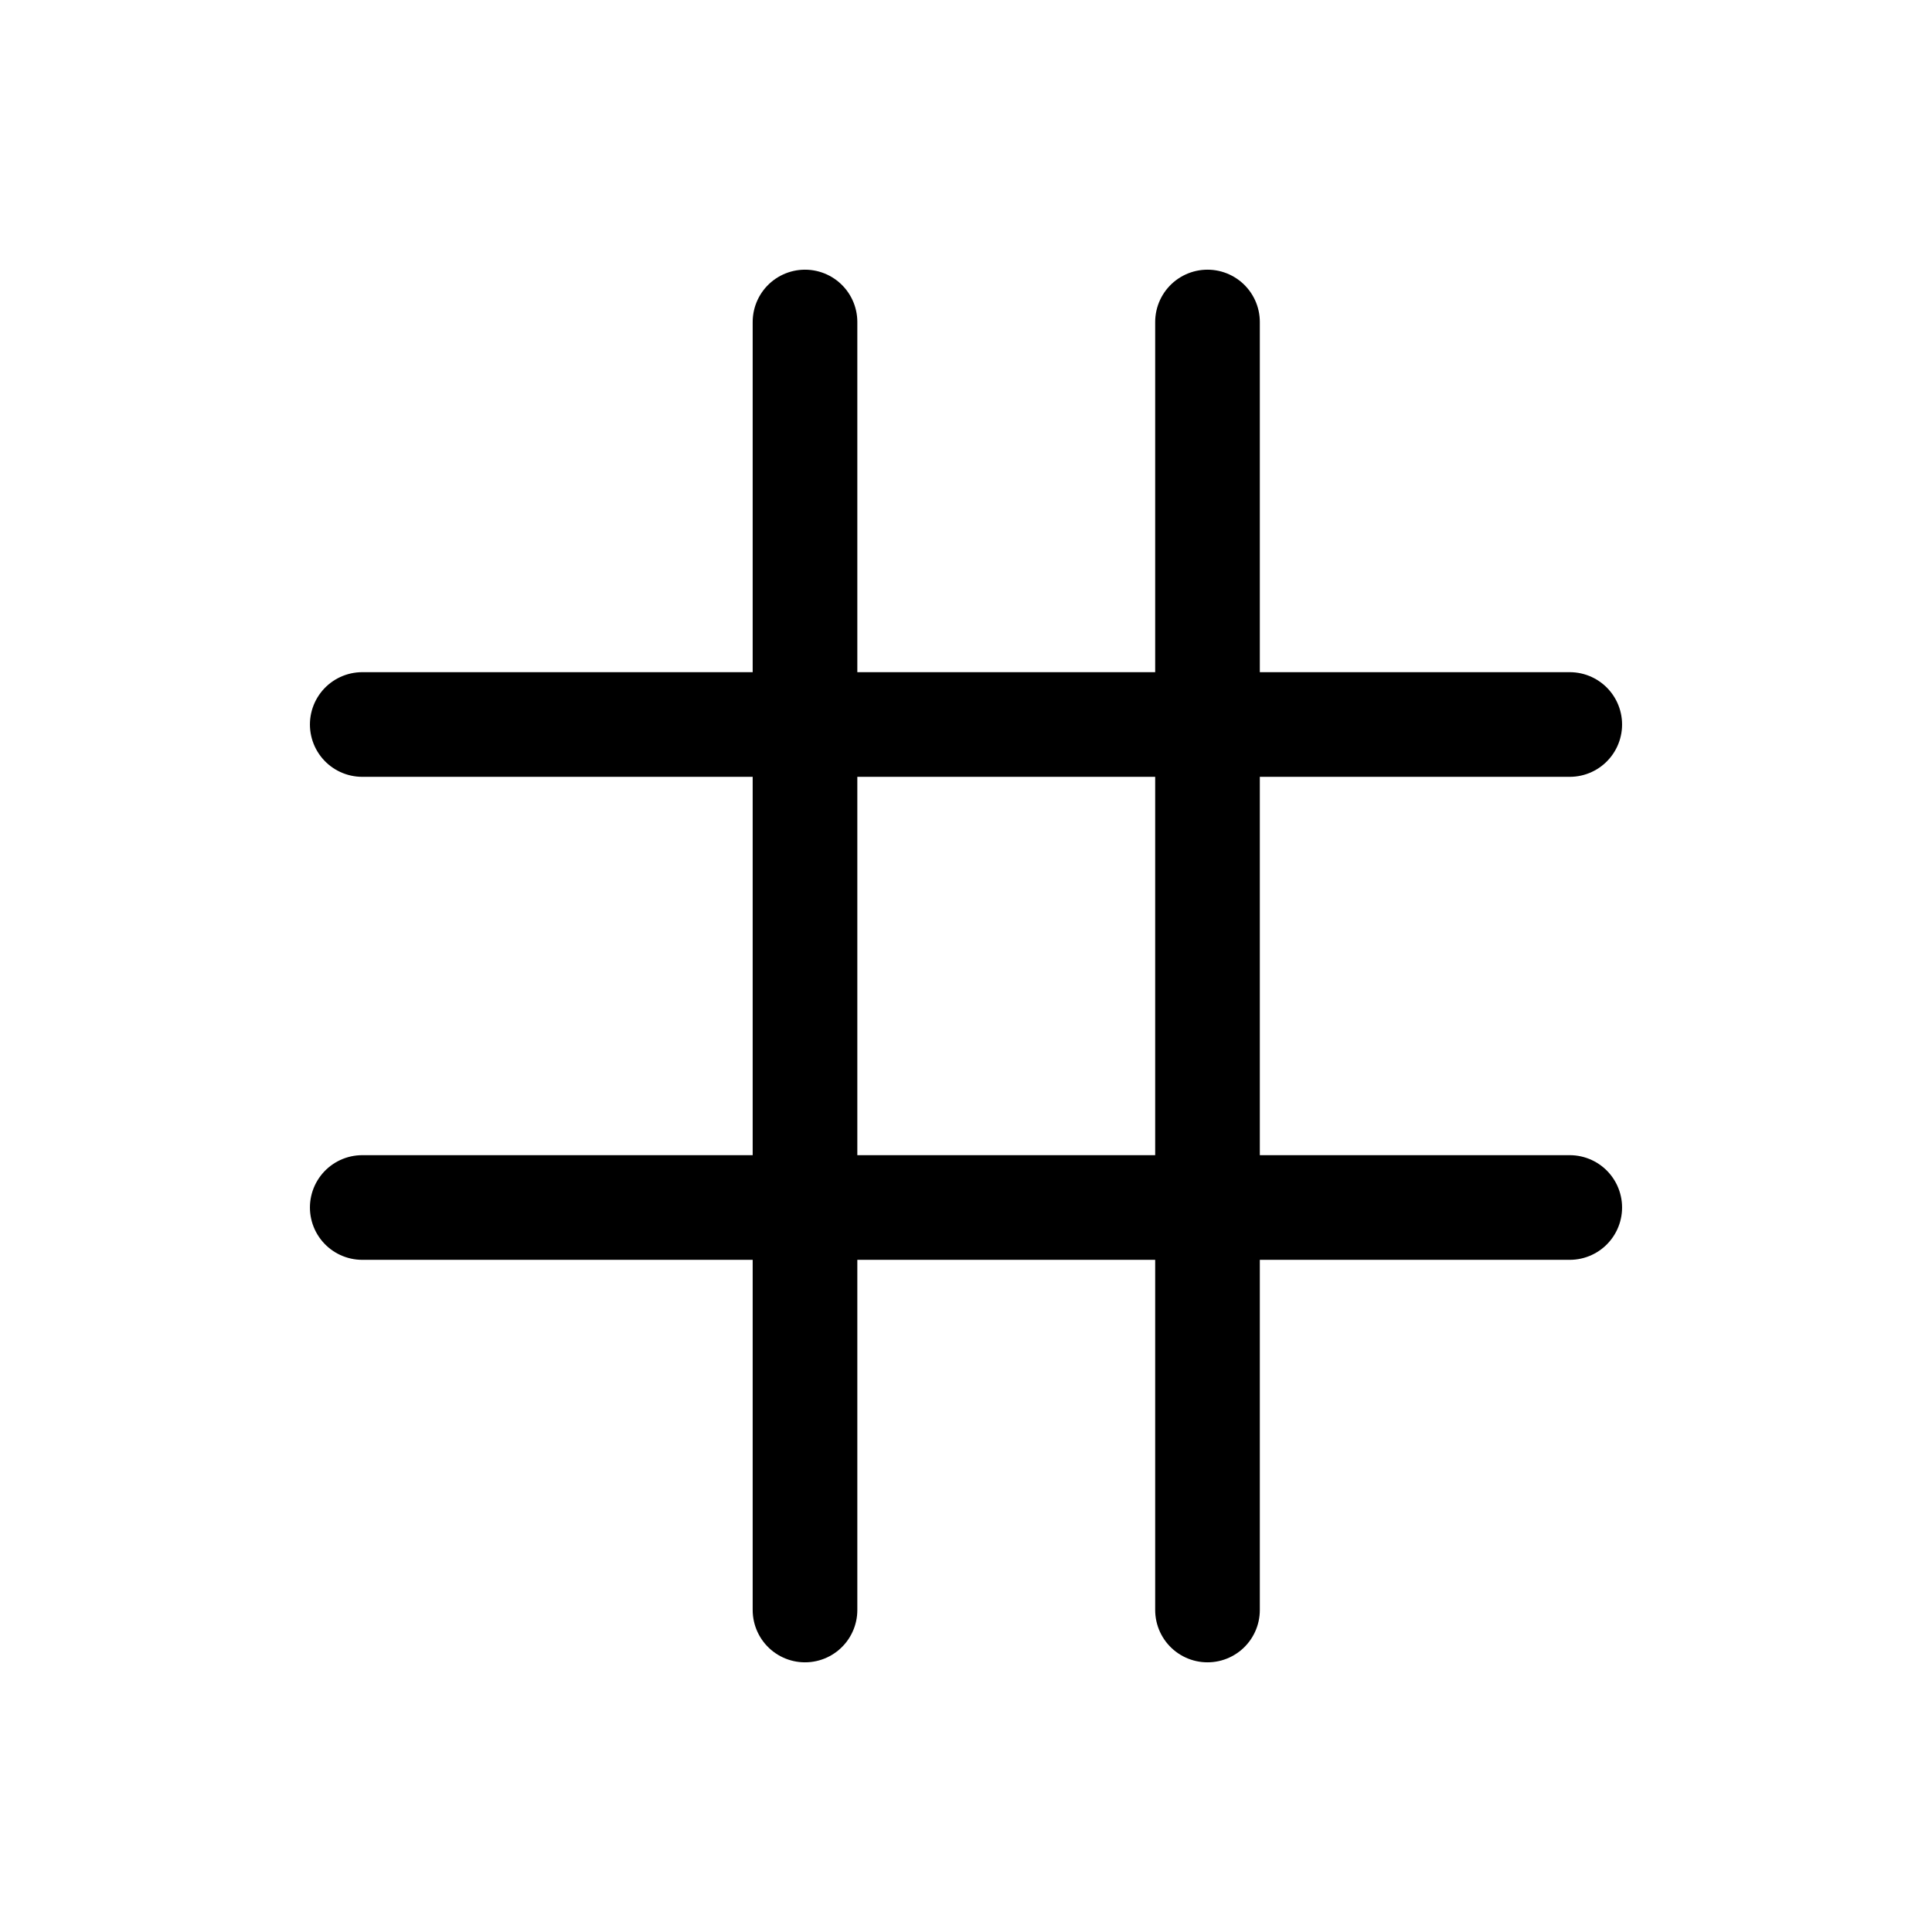
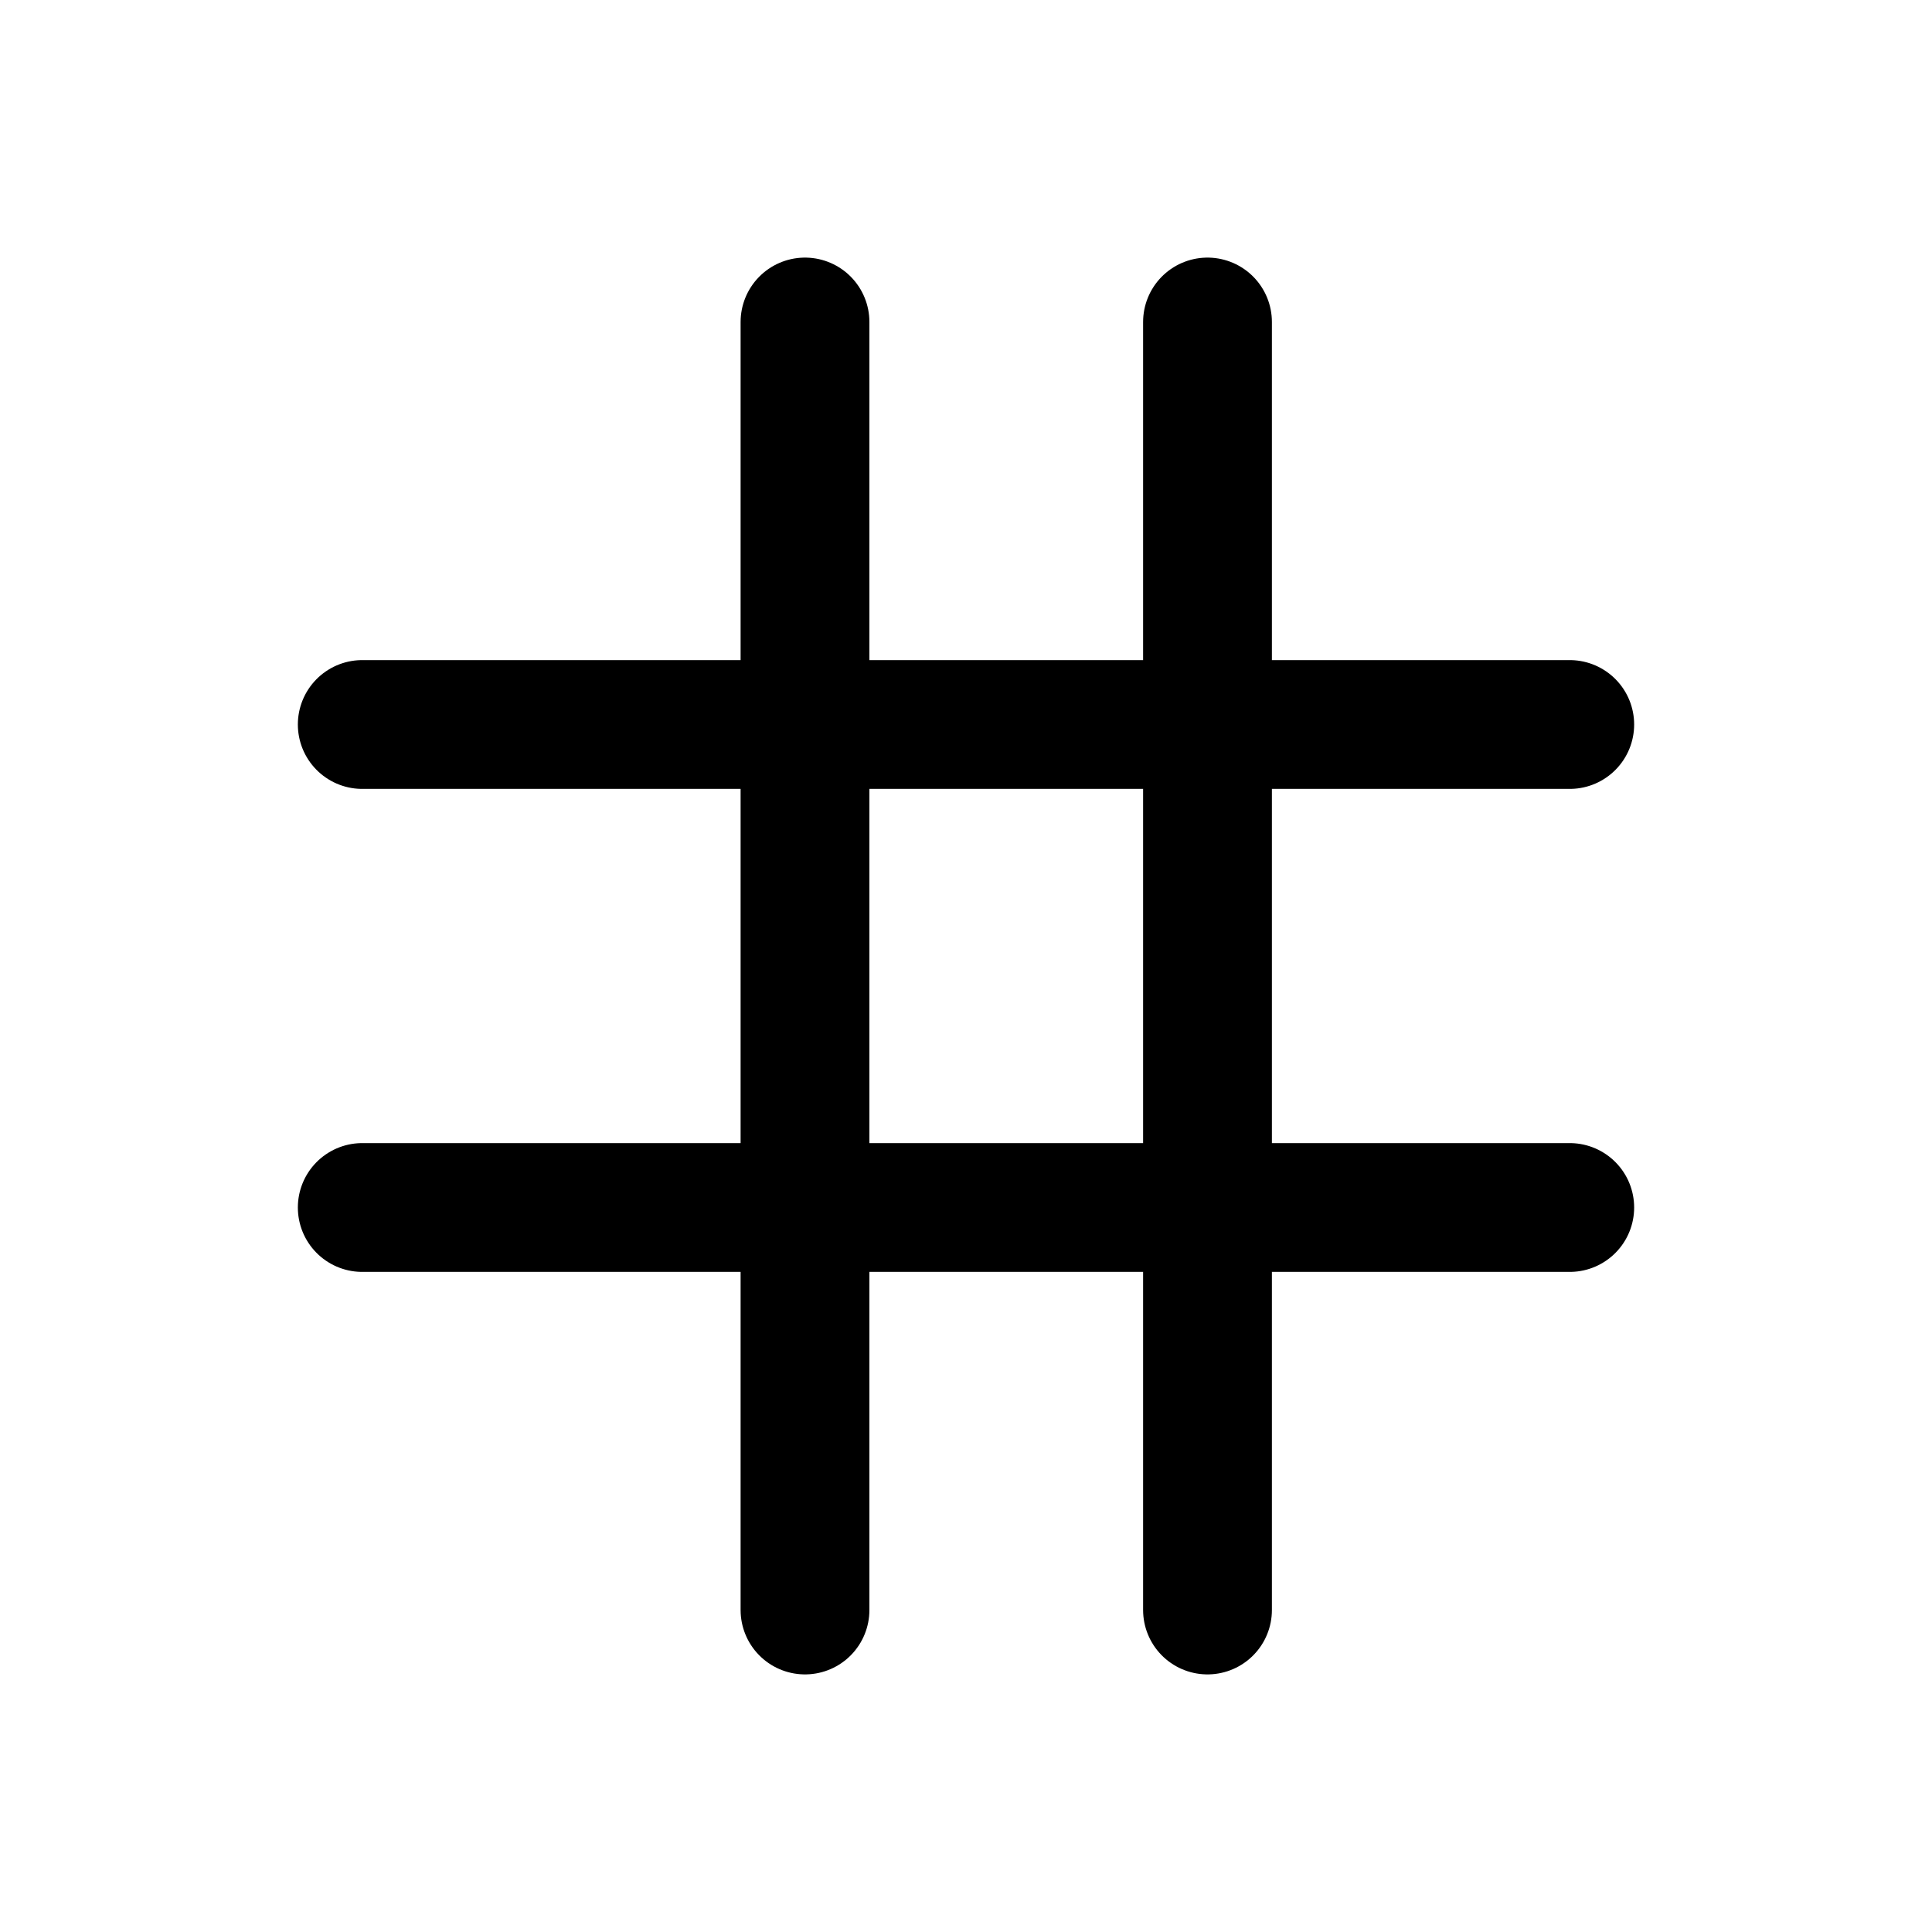
- <svg xmlns="http://www.w3.org/2000/svg" width="24" height="24" viewBox="0 0 24 24" fill="none" stroke="currentColor" stroke-width="1.3" stroke-linecap="round" stroke-linejoin="round">
+ <svg xmlns="http://www.w3.org/2000/svg" width="24" height="24" viewBox="0 0 24 24" fill="none" stroke="currentColor" stroke-width="1.6" stroke-linecap="round" stroke-linejoin="round">
  <path d="M4.5 9h15M4.5 15h15M10 4v16M15 4v16" />
</svg>
